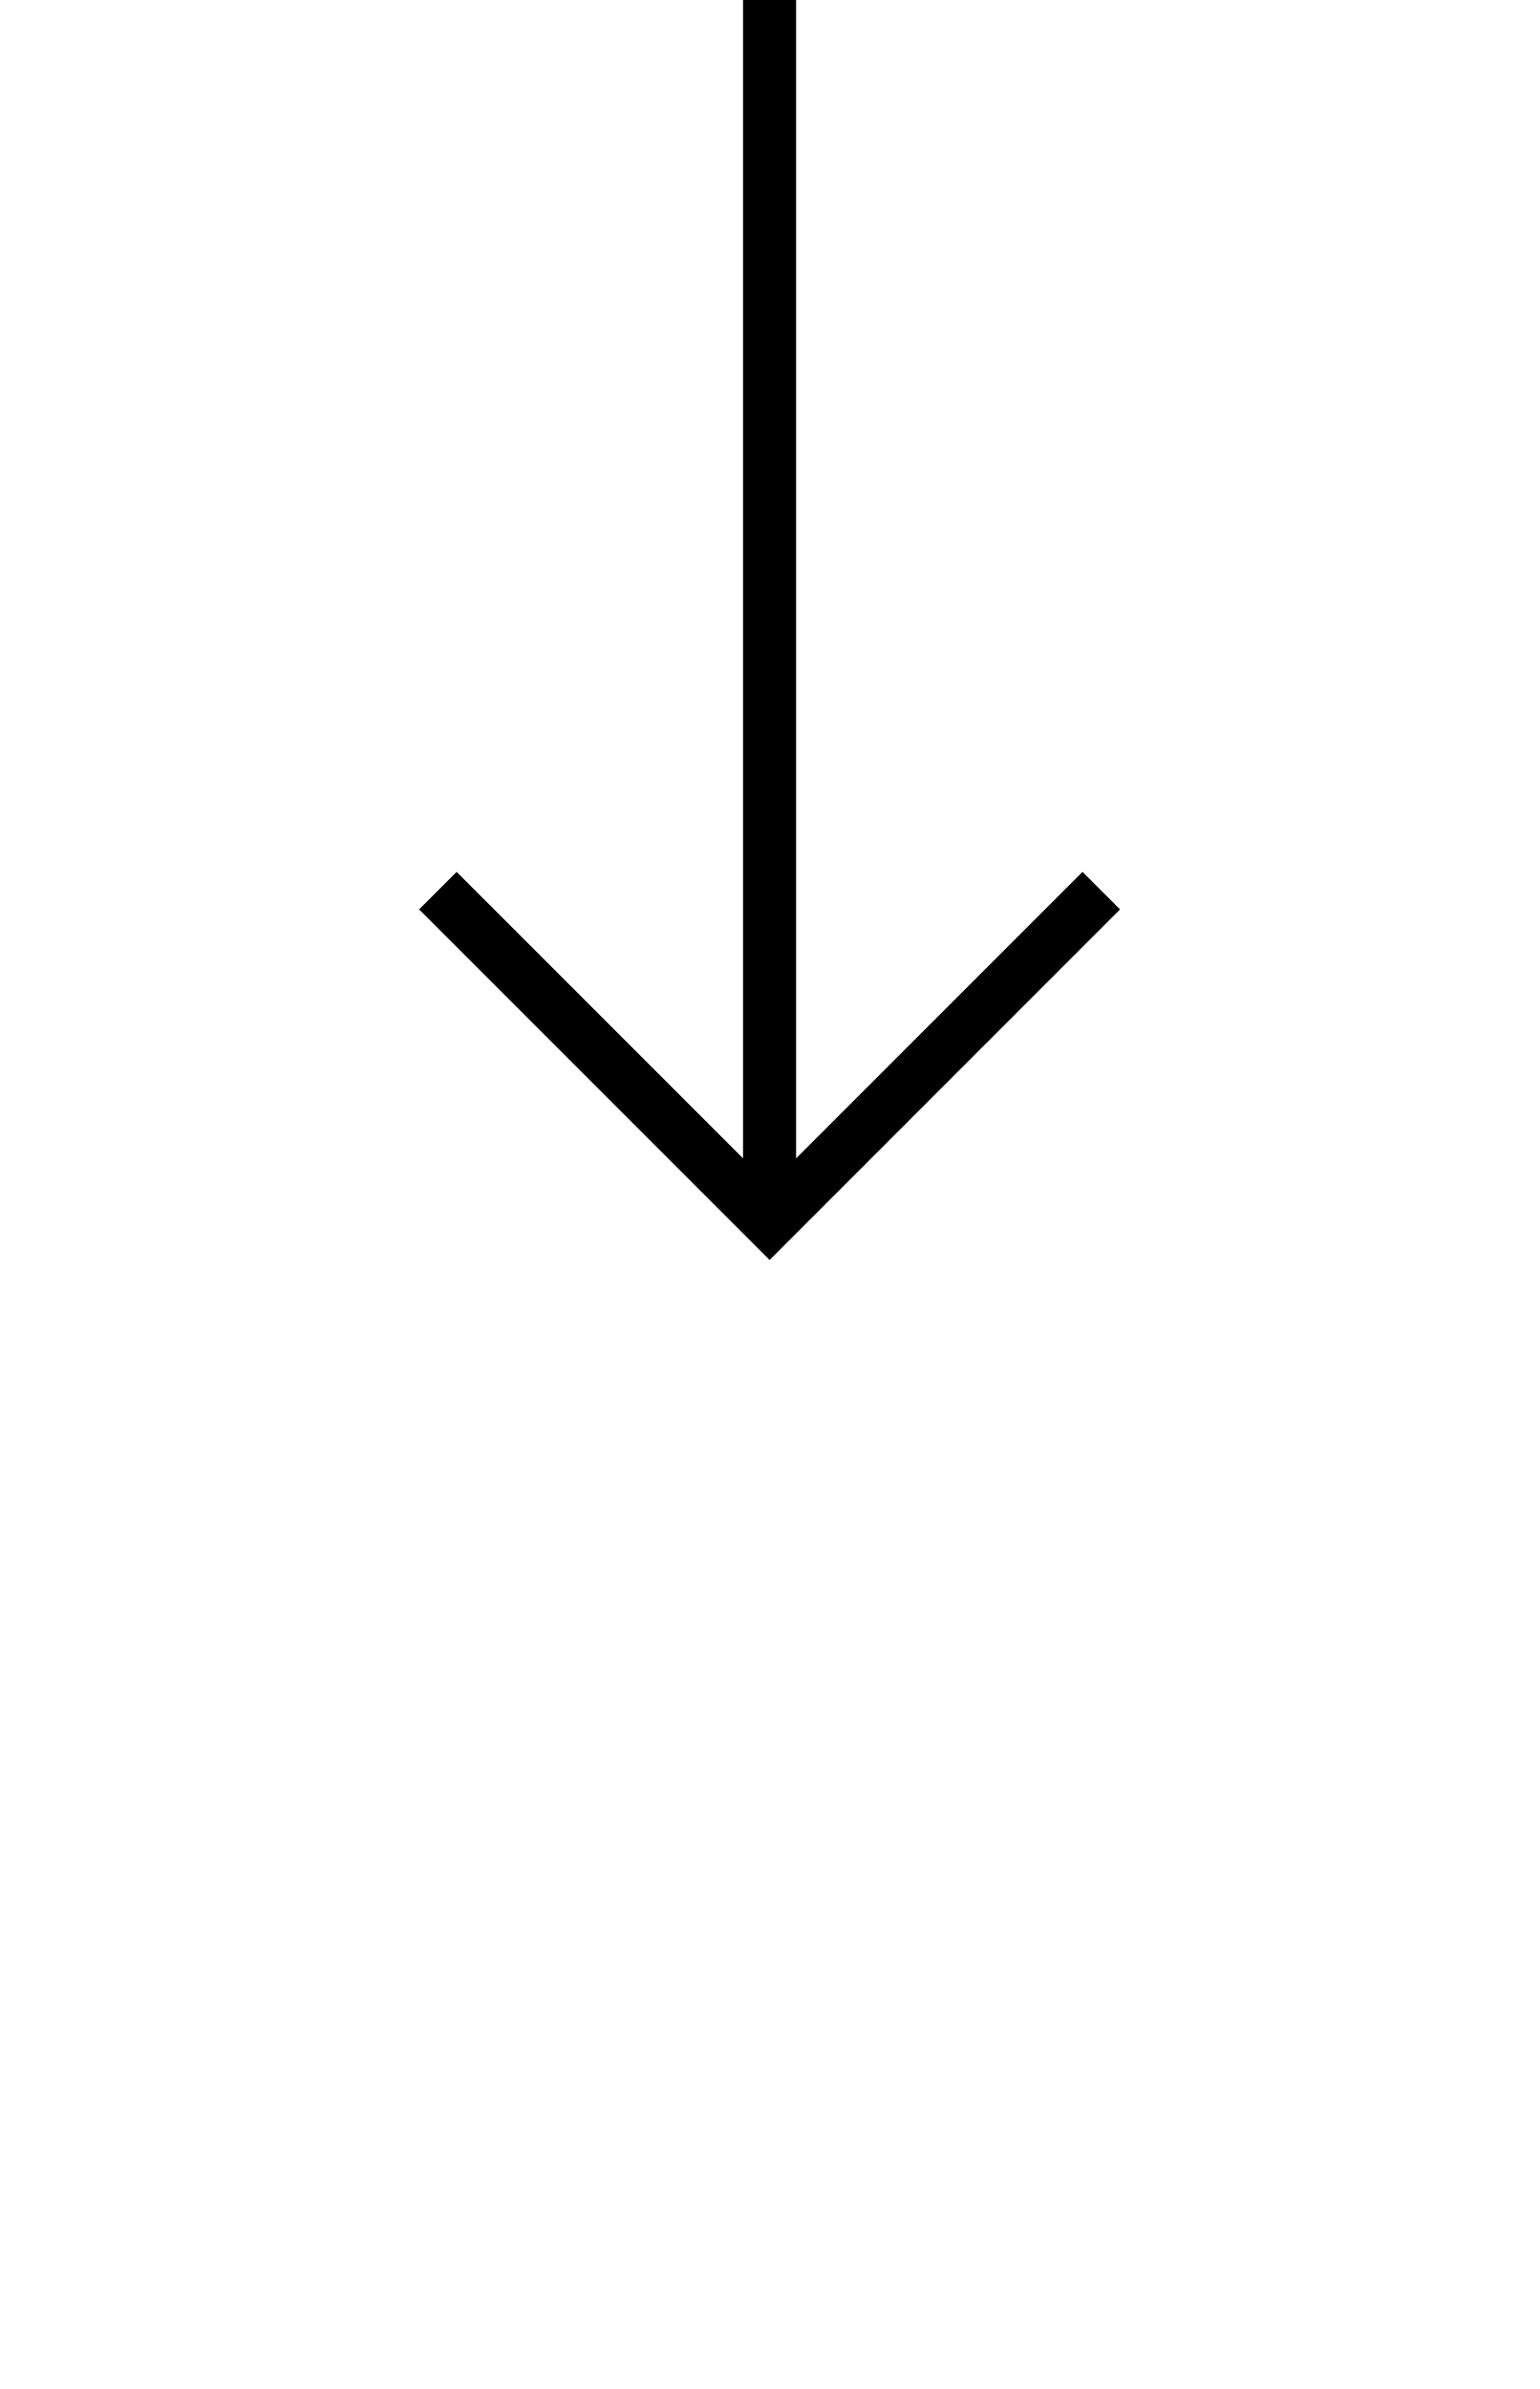
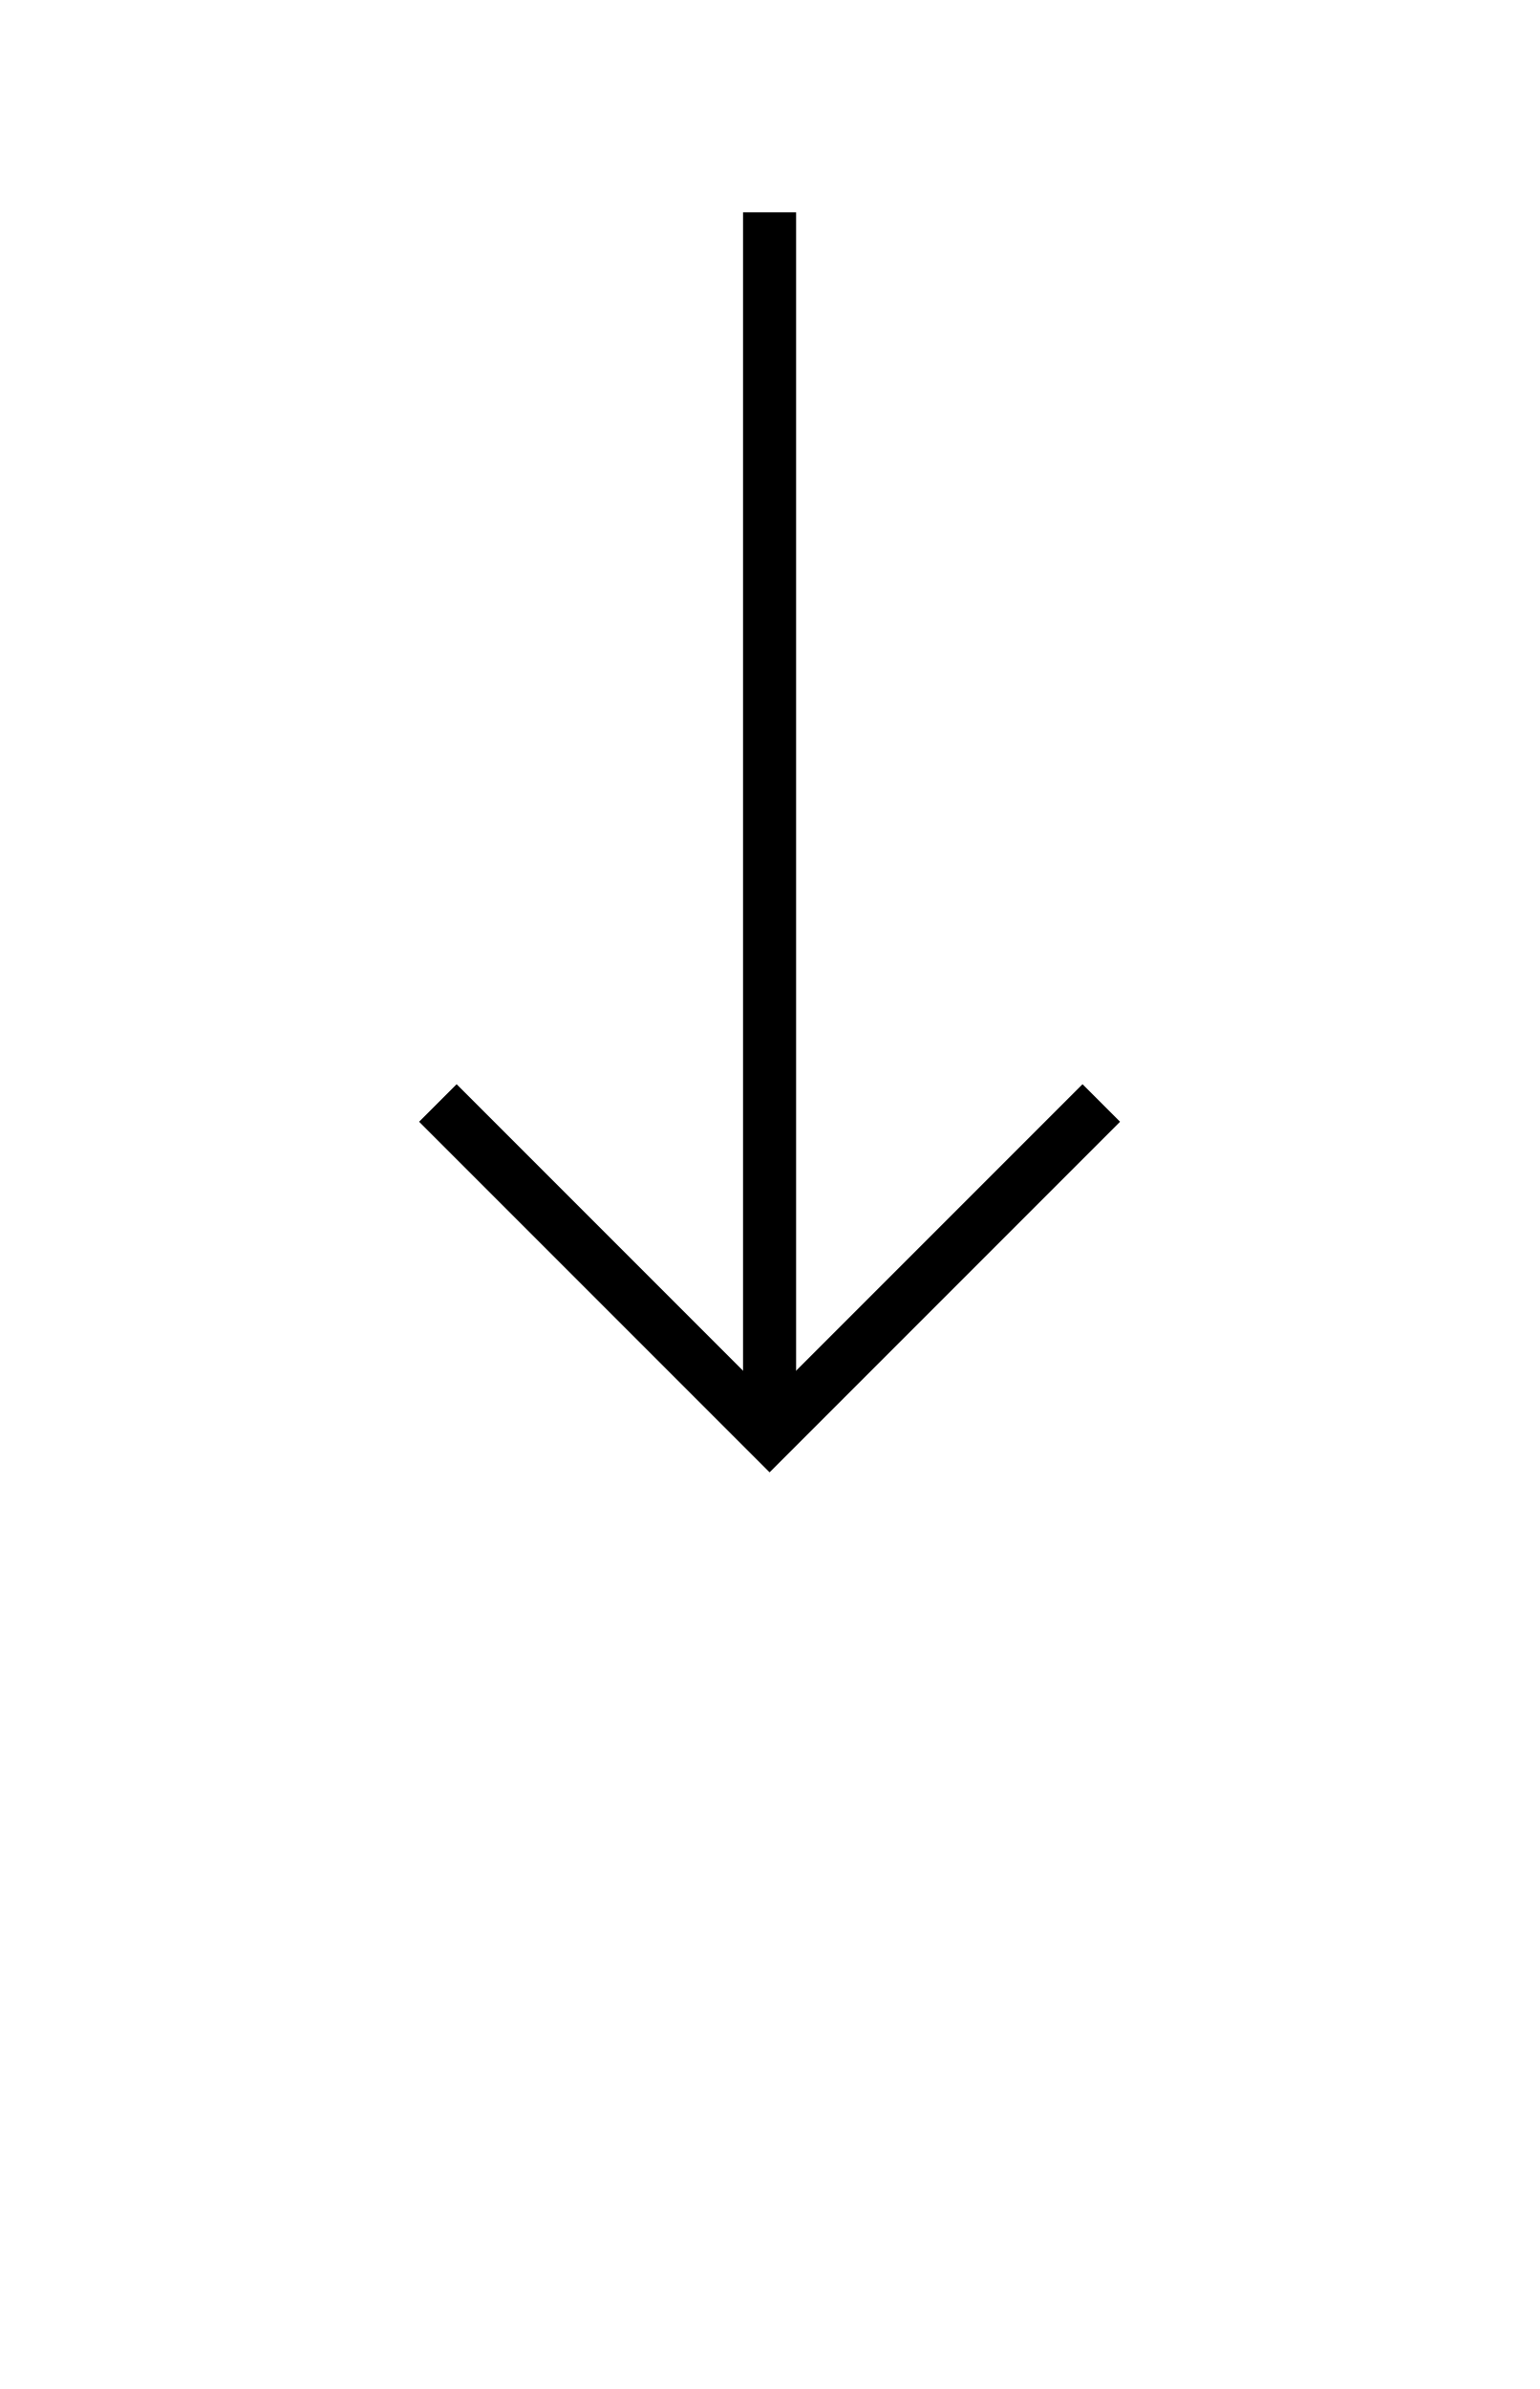
- <svg xmlns="http://www.w3.org/2000/svg" width="116" height="180" viewBox="0 0 116 180" fill="none">
-   <path d="M33 67.105L58 92.105L83 67.105" stroke="black" stroke-width="4" />
-   <path d="M58 0V92.105" stroke="black" stroke-width="4" />
+ <svg xmlns="http://www.w3.org/2000/svg" width="116" height="180" viewBox="0 0 116 180" fill="none" version="1.1" id="svg2">
+   <defs id="defs2" />
+   <path d="m 33,83.105 25,25 25,-25" stroke="#000000" stroke-width="4" id="path1" />
+   <path d="m 58,16 v 92.105" stroke="#000000" stroke-width="4" id="path2" />
</svg>
